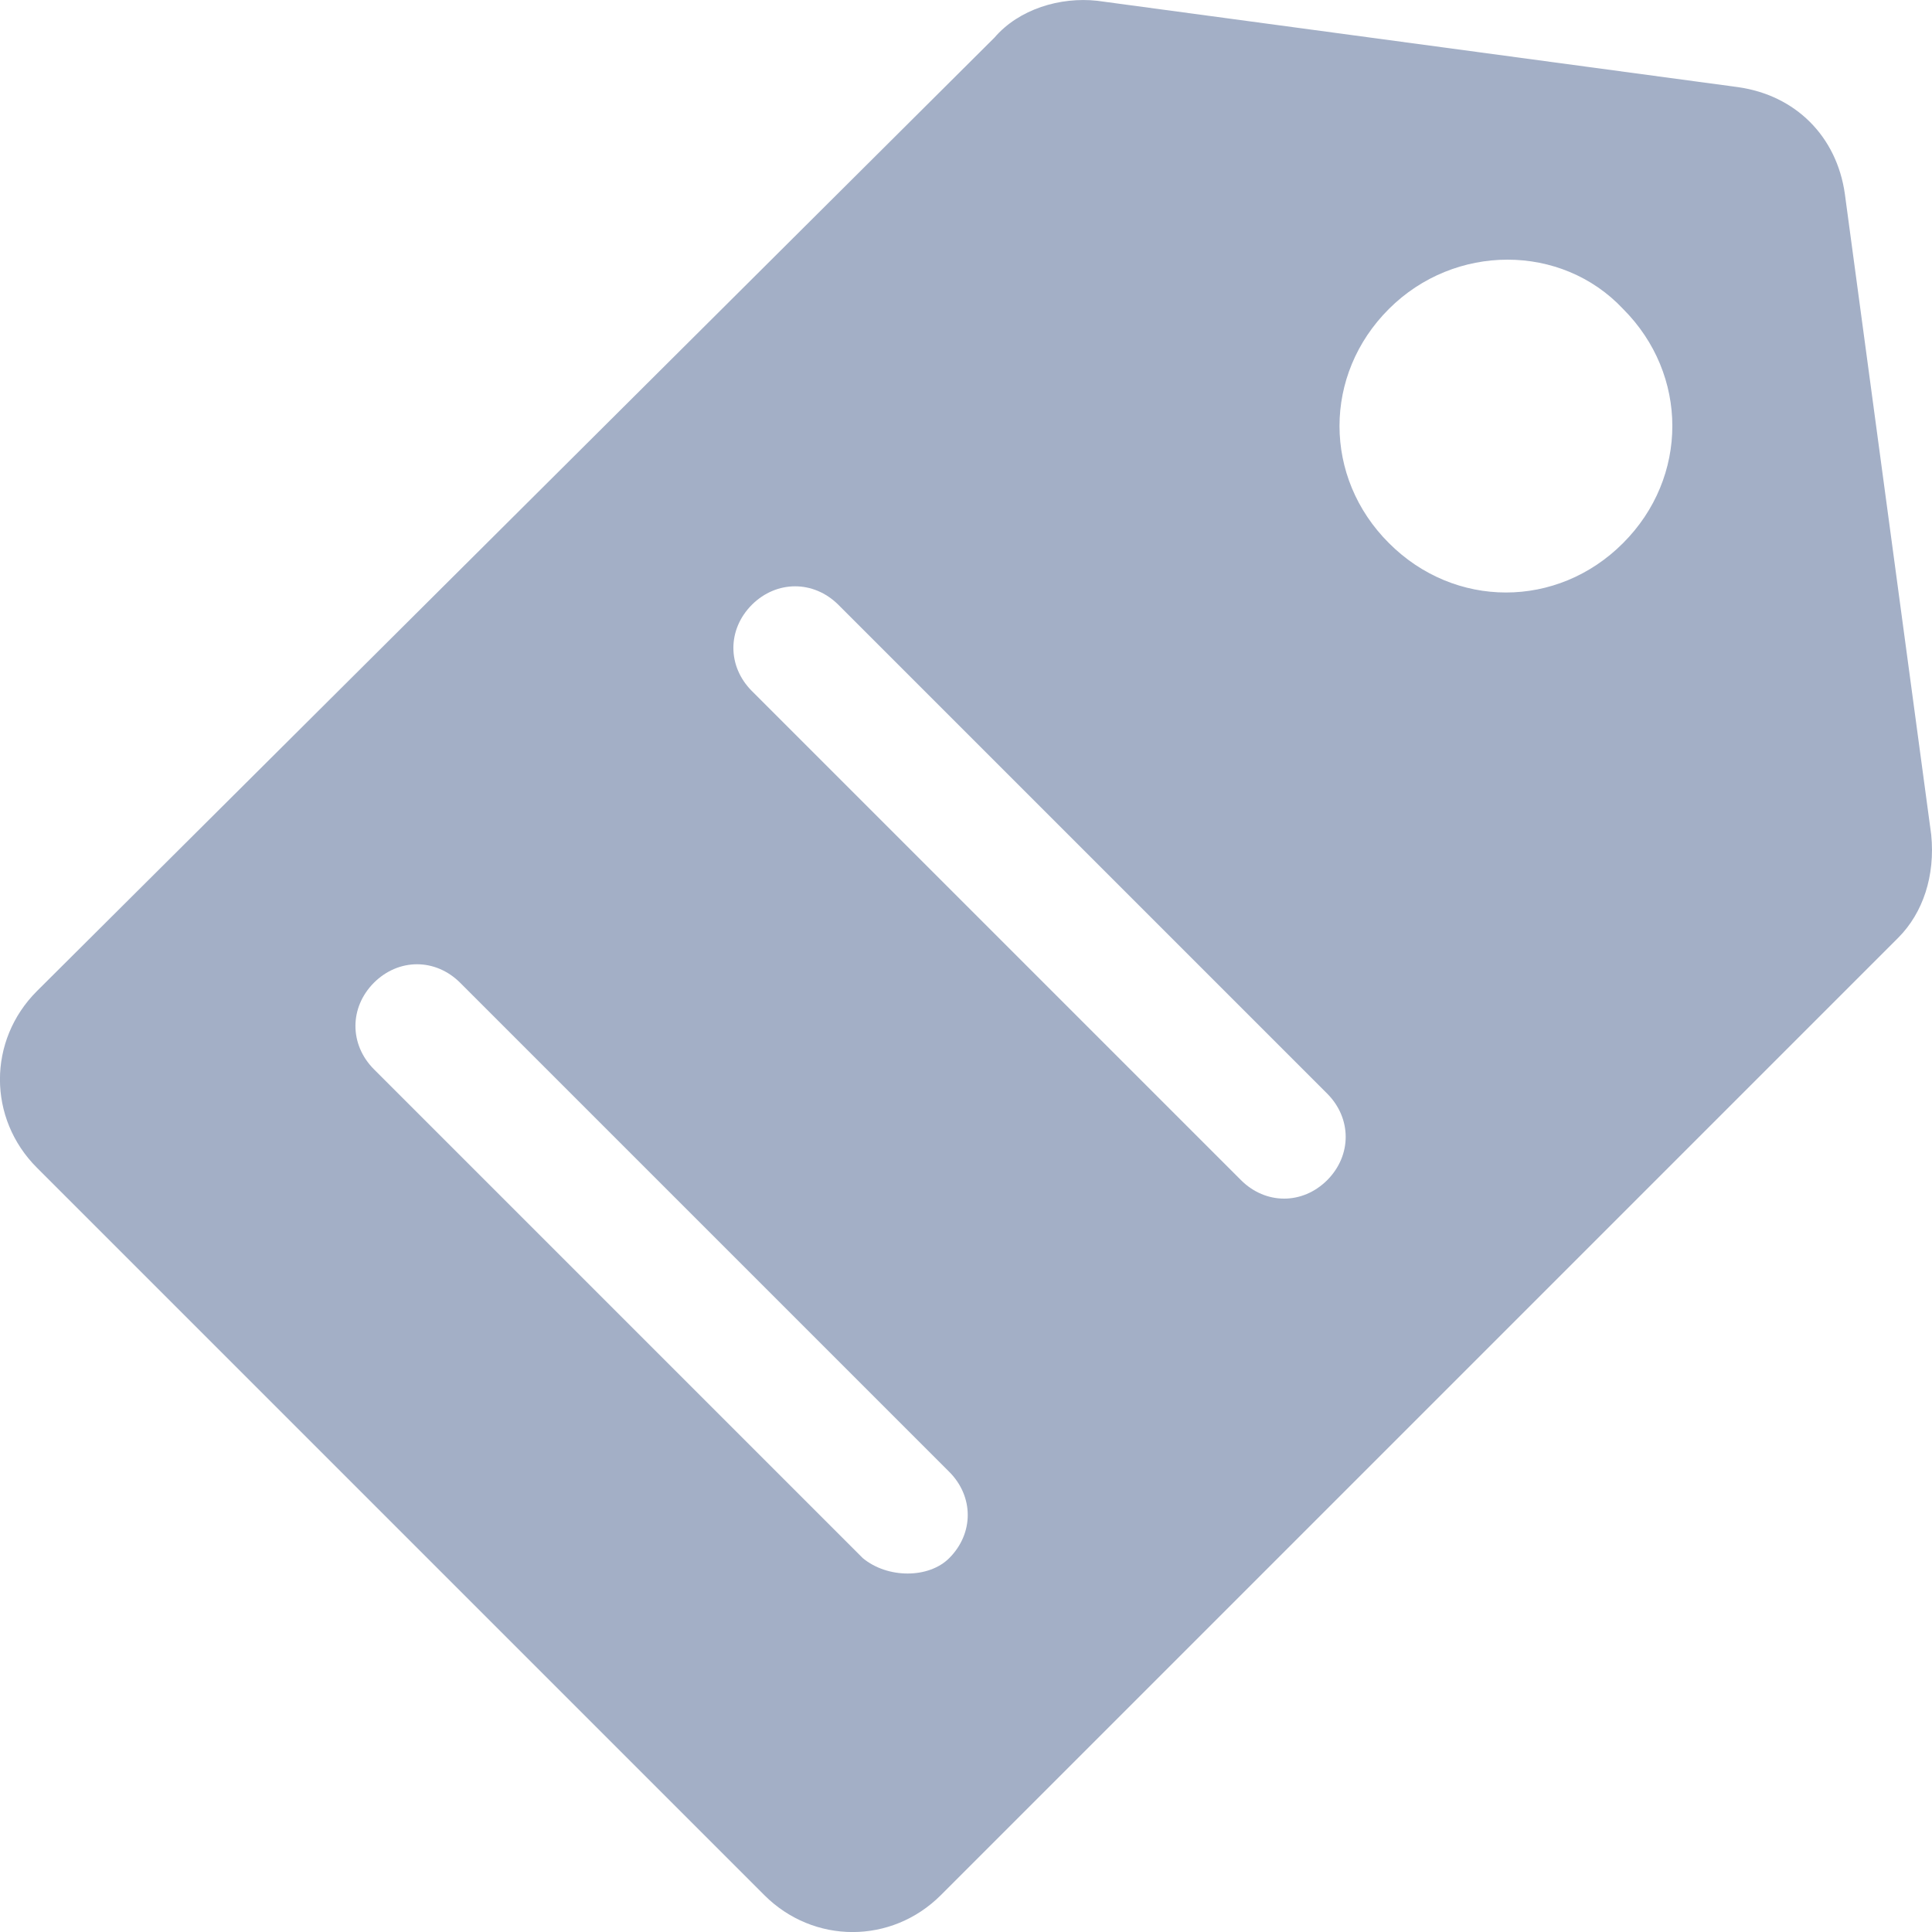
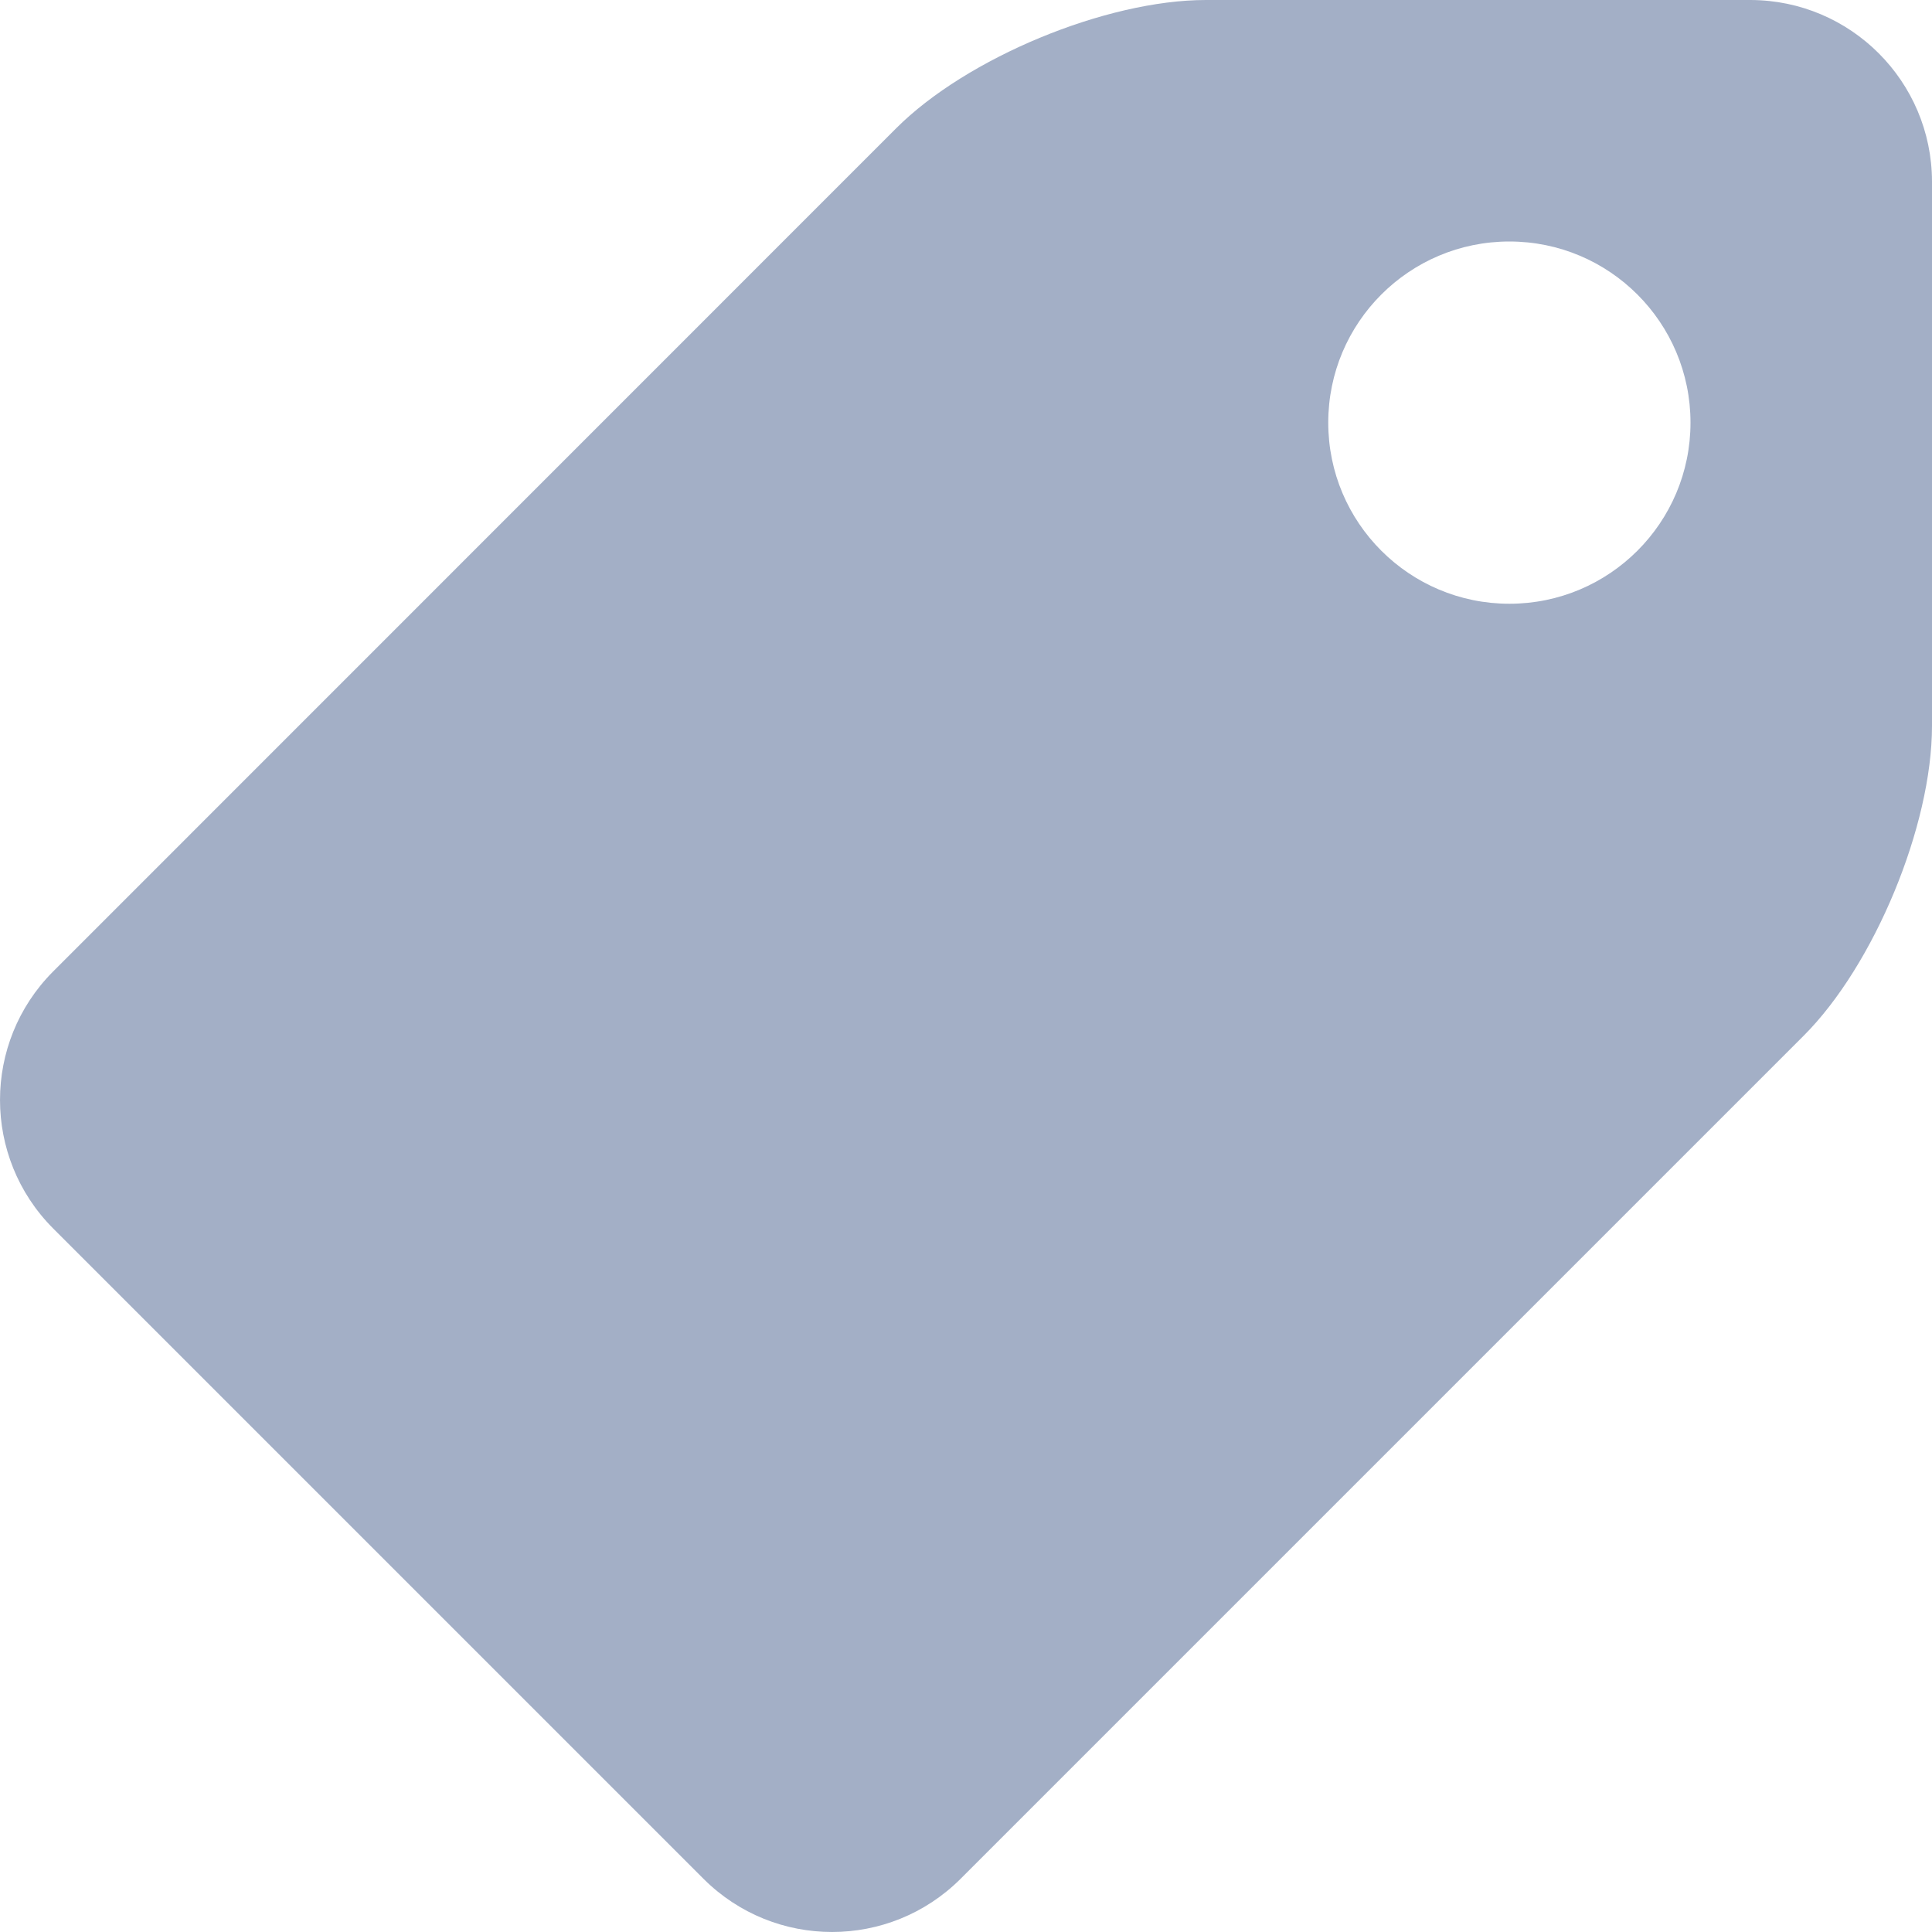
- <svg xmlns="http://www.w3.org/2000/svg" width="10px" height="10px" viewBox="0 0 10 10" version="1.1">
-   <defs />
-   <g id="Symbols" stroke="none" stroke-width="1" fill="none" fill-rule="evenodd">
-     <g id="Produt/Thumb/Inspiration" transform="translate(-16, -248)" fill="#A3AFC6" fill-rule="nonzero">
-       <g id="Produt/Thumb-Copy-4">
-         <path d="M25.996,252.321 L25.549,249.004 C25.507,248.706 25.294,248.493 24.996,248.451 L21.679,248.004 C21.487,247.983 21.274,248.047 21.147,248.195 L16.191,253.13 C15.936,253.385 15.936,253.789 16.191,254.044 L19.956,257.809 C20.211,258.064 20.615,258.064 20.87,257.809 L25.826,252.853 C25.953,252.725 26.017,252.534 25.996,252.321 Z M24.401,249.599 C24.741,249.939 24.741,250.471 24.401,250.811 C24.061,251.152 23.529,251.152 23.189,250.811 C22.848,250.471 22.848,249.939 23.189,249.599 C23.529,249.259 24.082,249.259 24.401,249.599 Z M20.466,256.065 L17.935,253.534 C17.808,253.406 17.808,253.215 17.935,253.087 C18.063,252.959 18.254,252.959 18.382,253.087 L20.913,255.618 C21.041,255.746 21.041,255.937 20.913,256.065 C20.807,256.171 20.594,256.171 20.466,256.065 Z M22.423,254.108 L19.892,251.577 C19.764,251.449 19.764,251.258 19.892,251.13 C20.02,251.003 20.211,251.003 20.339,251.13 L22.87,253.661 C22.997,253.789 22.997,253.98 22.87,254.108 C22.742,254.236 22.551,254.236 22.423,254.108 Z" id="Shape" />
-       </g>
-     </g>
-   </g>
+ <svg xmlns="http://www.w3.org/2000/svg" width="12" height="12" viewBox="0 0 12 12">
+   <path fill="#A3AFC6" fill-rule="nonzero" d="M10.873 0H7.49c-.62 0-1.486.359-1.924.797L.329 6.035a1.13 1.13 0 0 0 0 1.594l4.042 4.042a1.13 1.13 0 0 0 1.594 0l5.238-5.238c.438-.438.797-1.304.797-1.924V1.127A1.13 1.13 0 0 0 10.873 0zM9.375 3.75a1.125 1.125 0 1 1 0-2.25 1.125 1.125 0 0 1 0 2.25z" />
</svg>
